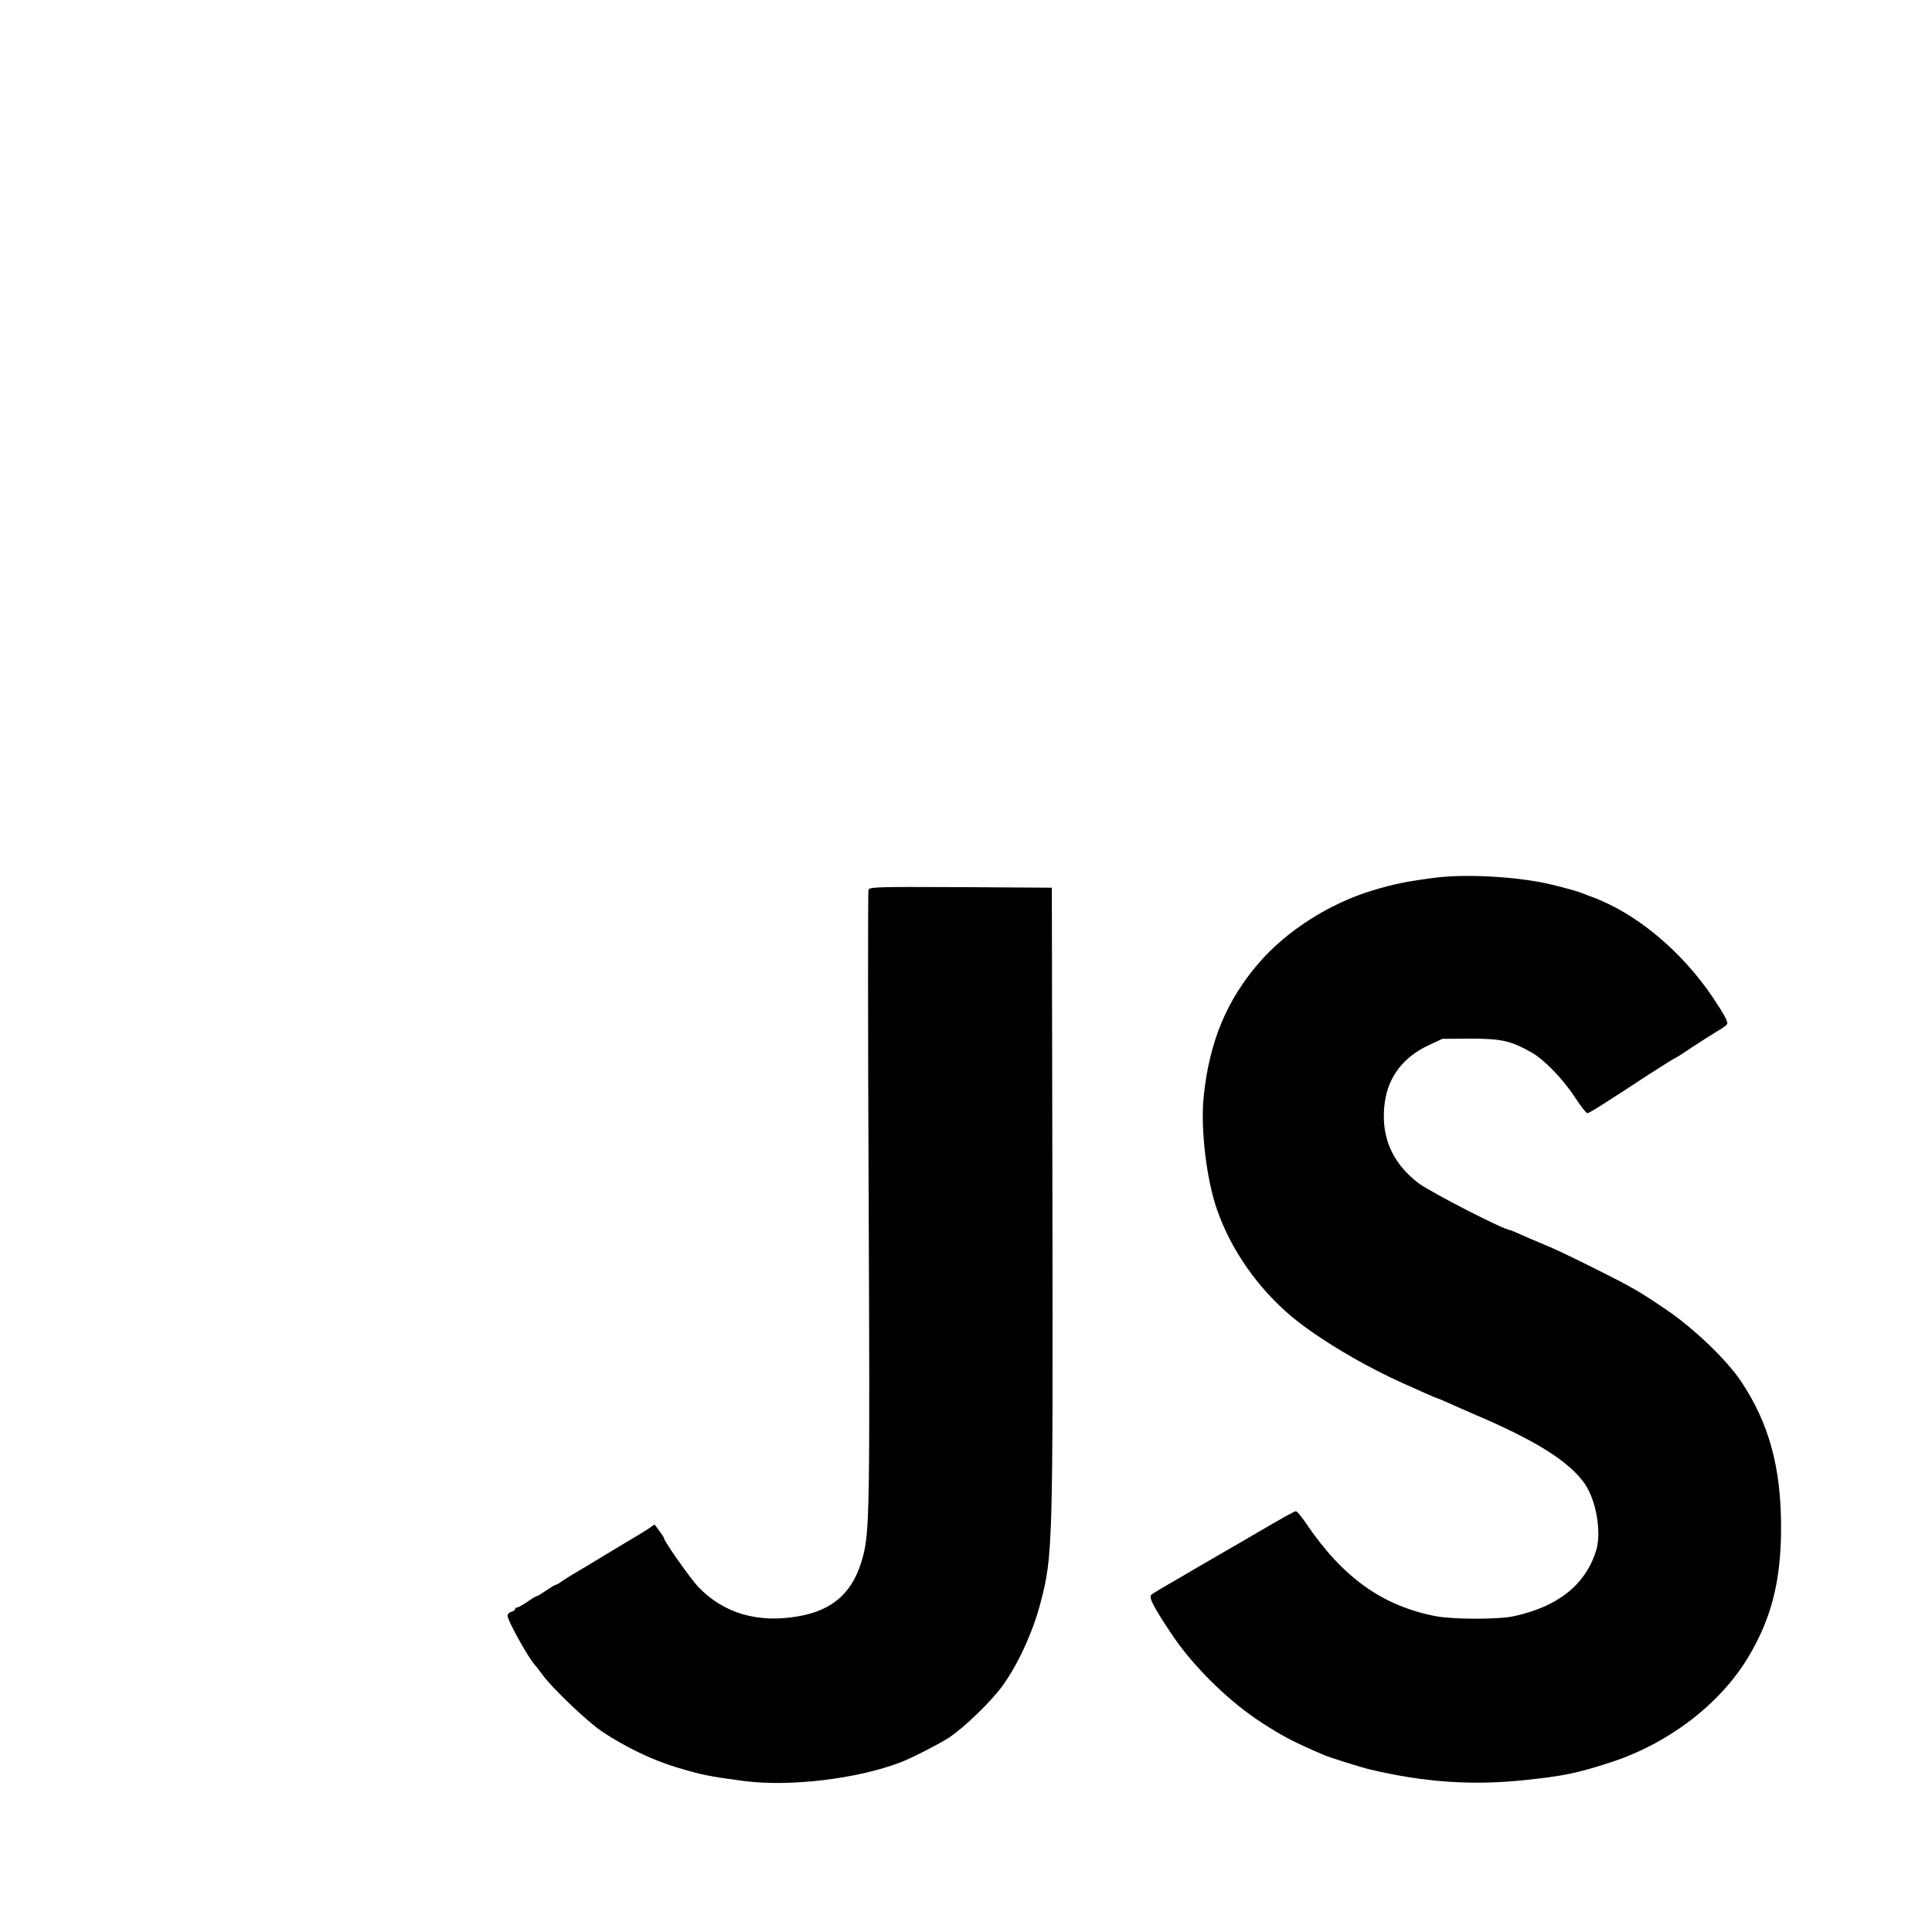
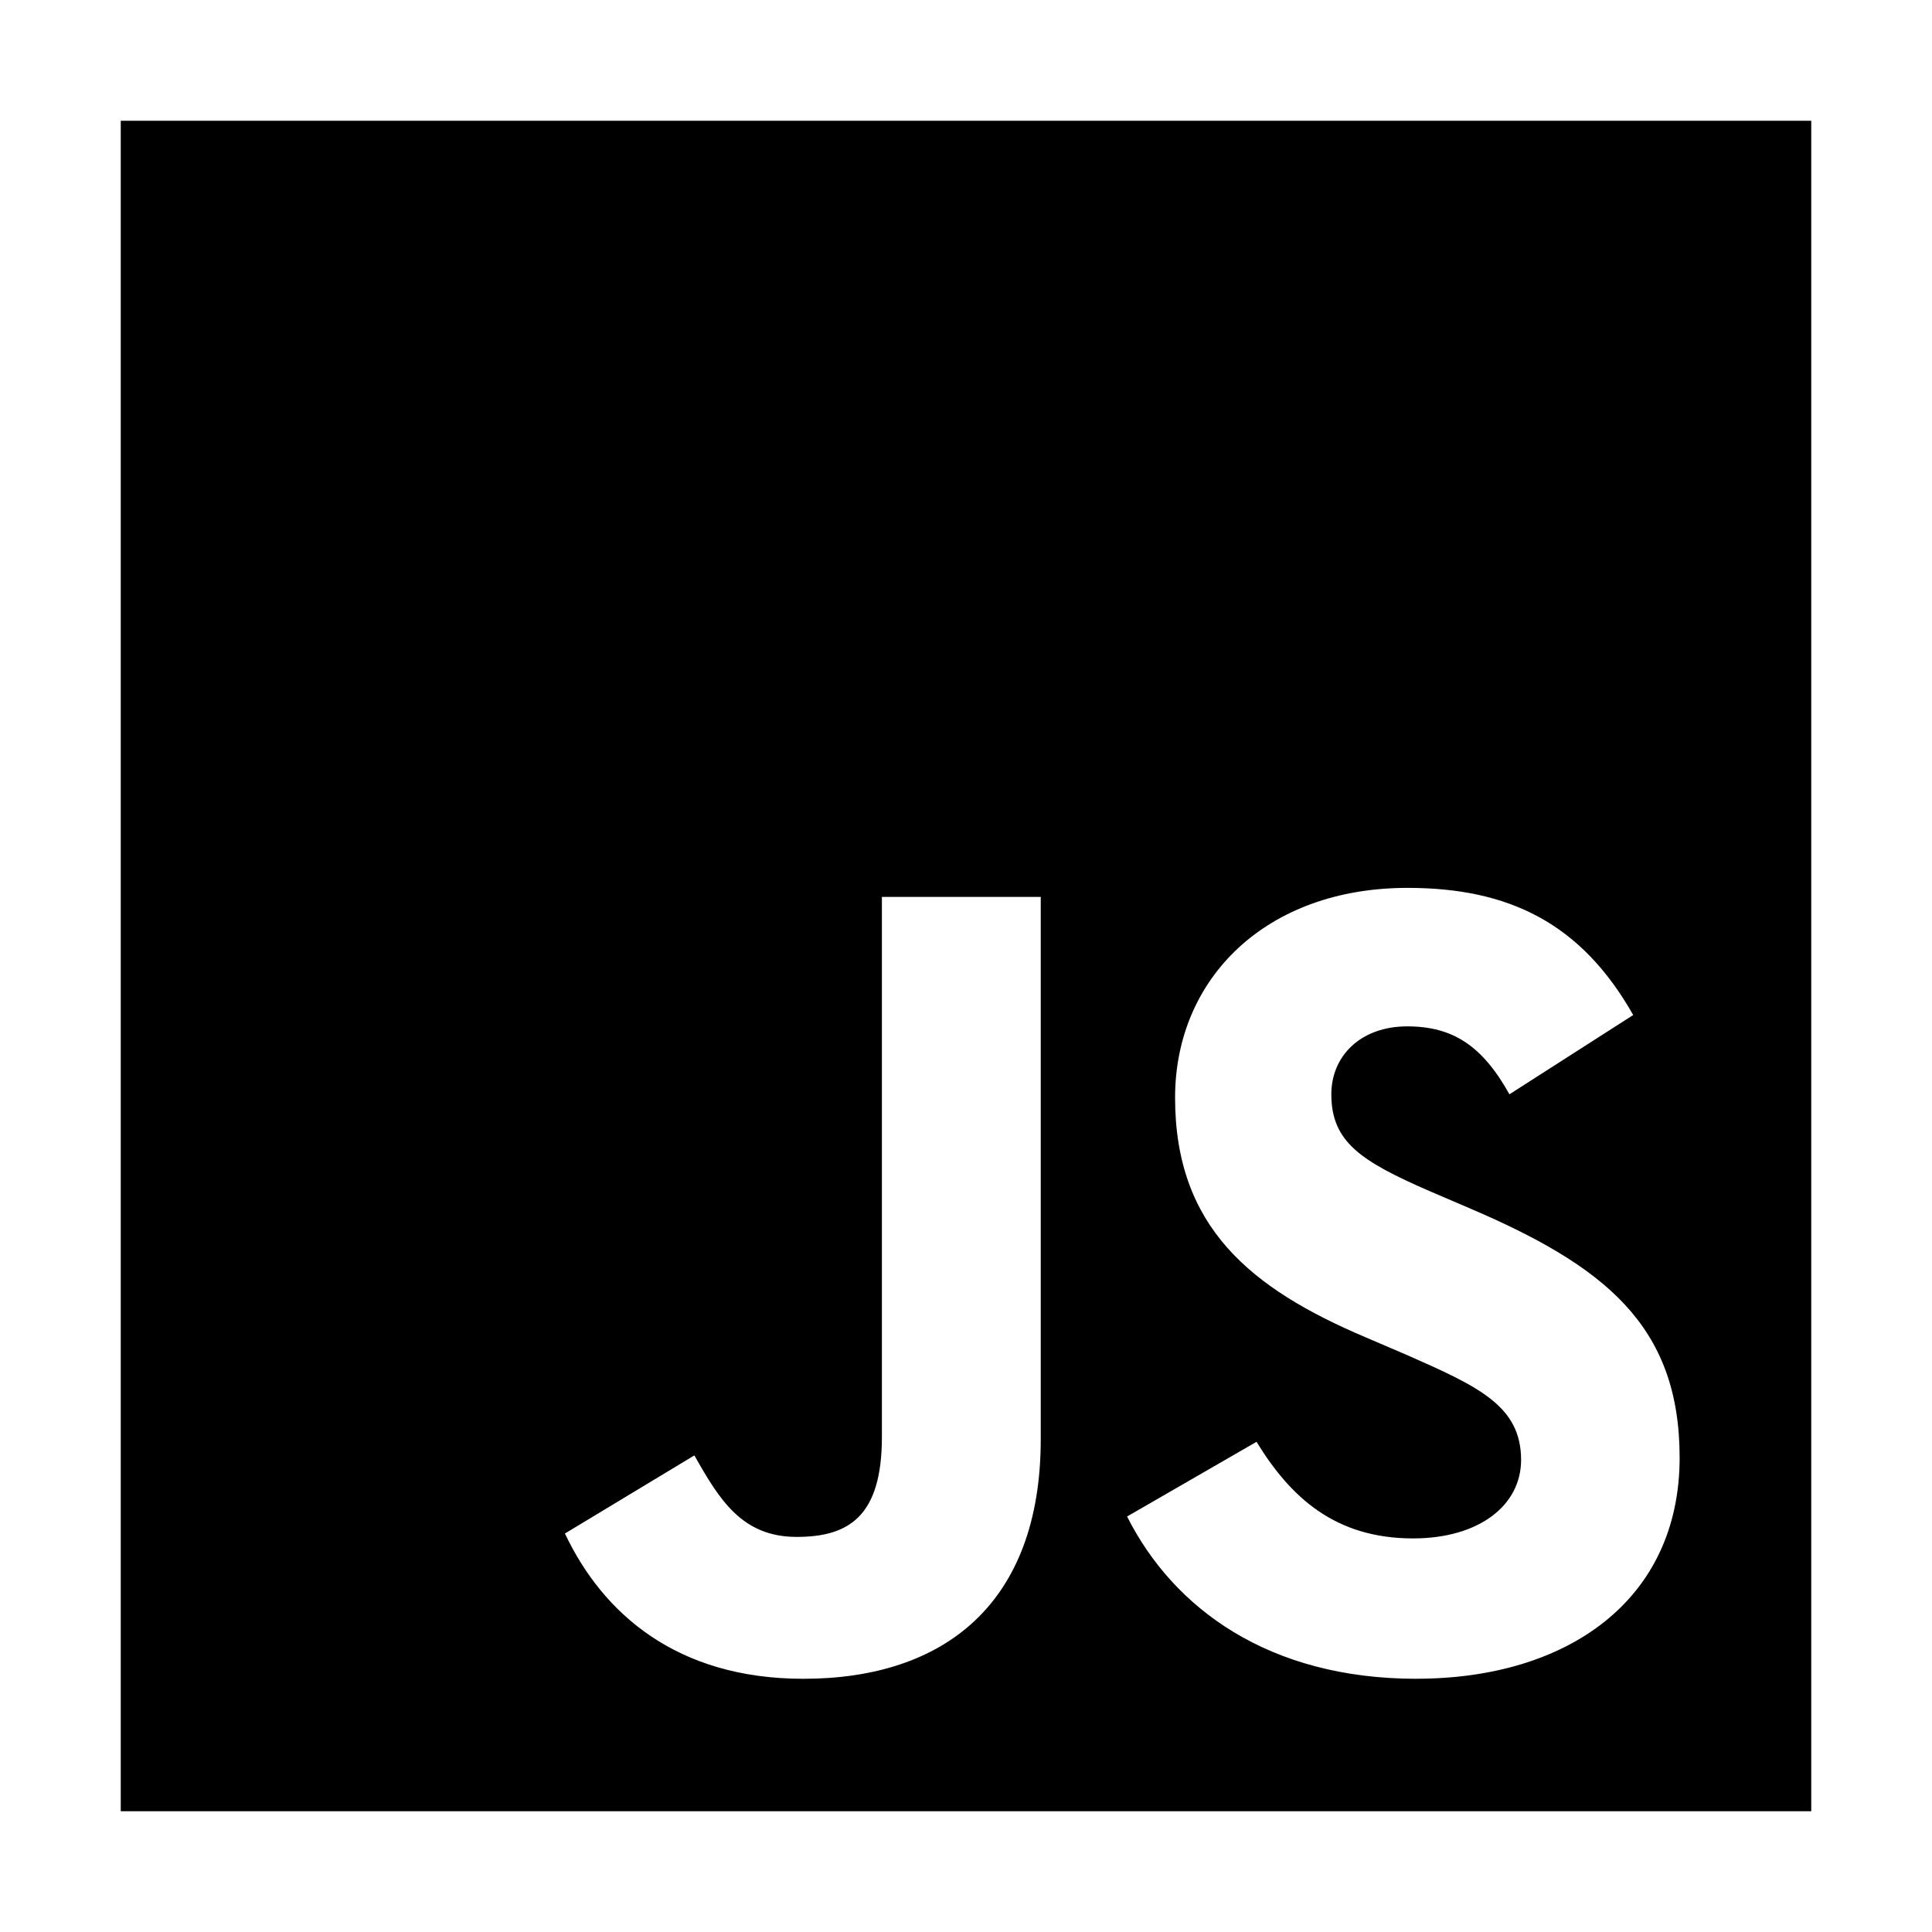
- <svg xmlns="http://www.w3.org/2000/svg" version="1.0" width="1024pt" height="1024pt" viewBox="0 0 1024 1024" preserveAspectRatio="xMidYMid meet">
-   <g transform="translate(0,1024) scale(0.1,-0.1)" fill="#000000" stroke="none">
-     <path d="M7615 5589 c-162 -21 -222 -33 -345 -70 -226 -69 -451 -213 -598 -383 -171 -199 -262 -417 -292 -706 -18 -169 14 -441 71 -603 74 -212 216 -415 396 -566 144 -119 384 -262 608 -361 28 -12 74 -33 103 -46 29 -13 55 -24 57 -24 2 0 33 -13 67 -28 35 -16 99 -44 143 -63 319 -136 494 -247 575 -364 61 -89 90 -260 59 -356 -57 -179 -201 -294 -434 -345 -81 -18 -321 -18 -416 0 -283 55 -493 205 -688 494 -23 34 -46 62 -52 62 -9 0 -56 -26 -234 -130 -16 -10 -86 -50 -155 -90 -69 -40 -138 -80 -155 -90 -16 -10 -70 -41 -120 -70 -49 -28 -95 -56 -102 -62 -16 -13 7 -59 106 -208 114 -172 307 -361 482 -473 112 -72 164 -99 324 -168 34 -15 198 -66 248 -78 289 -68 541 -85 817 -56 209 22 279 36 465 97 302 100 572 307 720 553 124 206 175 406 175 689 0 320 -64 553 -213 776 -76 113 -250 280 -392 376 -155 105 -176 117 -385 222 -166 82 -201 99 -295 138 -22 9 -64 27 -93 40 -29 13 -55 24 -57 24 -32 0 -423 201 -488 250 -142 109 -202 253 -177 430 19 133 98 237 230 299 l75 35 150 1 c162 0 212 -11 322 -73 67 -37 168 -142 232 -240 29 -45 58 -82 64 -82 11 0 85 47 329 207 71 45 130 83 133 83 3 0 46 27 94 60 49 32 109 70 132 84 24 13 48 30 53 38 6 11 -14 49 -74 139 -168 250 -412 453 -650 538 -19 7 -44 17 -55 21 -19 7 -72 22 -145 40 -166 42 -448 59 -615 39z" />
-     <path d="M4603 5524 c-3 -9 -3 -739 1 -1623 7 -1635 5 -1778 -30 -1910 -48 -185 -153 -284 -339 -317 -216 -39 -399 14 -534 155 -41 43 -181 242 -181 257 0 4 -12 22 -26 41 l-25 33 -27 -19 c-15 -10 -43 -28 -62 -39 -19 -11 -96 -57 -170 -102 -74 -45 -151 -91 -170 -102 -19 -11 -47 -29 -62 -39 -14 -11 -29 -19 -33 -19 -3 0 -26 -13 -50 -30 -24 -16 -46 -30 -50 -30 -4 0 -26 -13 -50 -30 -24 -16 -48 -30 -54 -30 -6 0 -11 -4 -11 -9 0 -5 -9 -11 -20 -14 -11 -3 -20 -12 -20 -20 0 -27 119 -240 150 -267 3 -3 18 -23 34 -45 52 -72 239 -250 316 -302 121 -81 268 -152 395 -190 133 -40 171 -48 360 -73 242 -31 598 11 830 100 55 21 198 94 253 129 79 52 218 185 282 271 82 111 164 287 205 445 65 246 66 305 63 2145 l-3 1645 -483 3 c-440 2 -483 1 -489 -14z" />
-   </g>
+ <svg xmlns="http://www.w3.org/2000/svg" width="96" height="96" viewBox="0 0 96 96" fill="none">
+   <path d="M6 6V90H90V6H6ZM51.714 71.511C51.714 79.686 46.914 83.418 39.921 83.418C33.603 83.418 29.946 80.157 28.071 76.2L34.503 72.318C35.742 74.511 36.867 76.368 39.585 76.368C42.171 76.368 43.821 75.354 43.821 71.4V44.568H51.714V71.511ZM70.386 83.418C63.054 83.418 58.311 79.932 56.004 75.354L62.436 71.643C64.125 74.4 66.336 76.443 70.218 76.443C73.479 76.443 75.582 74.811 75.582 72.543C75.582 69.843 73.443 68.886 69.825 67.293L67.857 66.45C62.157 64.032 58.389 60.975 58.389 54.543C58.389 48.618 62.907 44.118 69.939 44.118C74.964 44.118 78.564 45.861 81.153 50.436L75.003 54.375C73.653 51.957 72.189 51 69.921 51C67.617 51 66.153 52.464 66.153 54.375C66.153 56.739 67.617 57.693 71.01 59.175L72.978 60.018C79.692 62.886 83.46 65.832 83.46 72.429C83.46 79.518 77.871 83.415 70.389 83.415L70.386 83.418Z" fill="currentColor" />
</svg>
